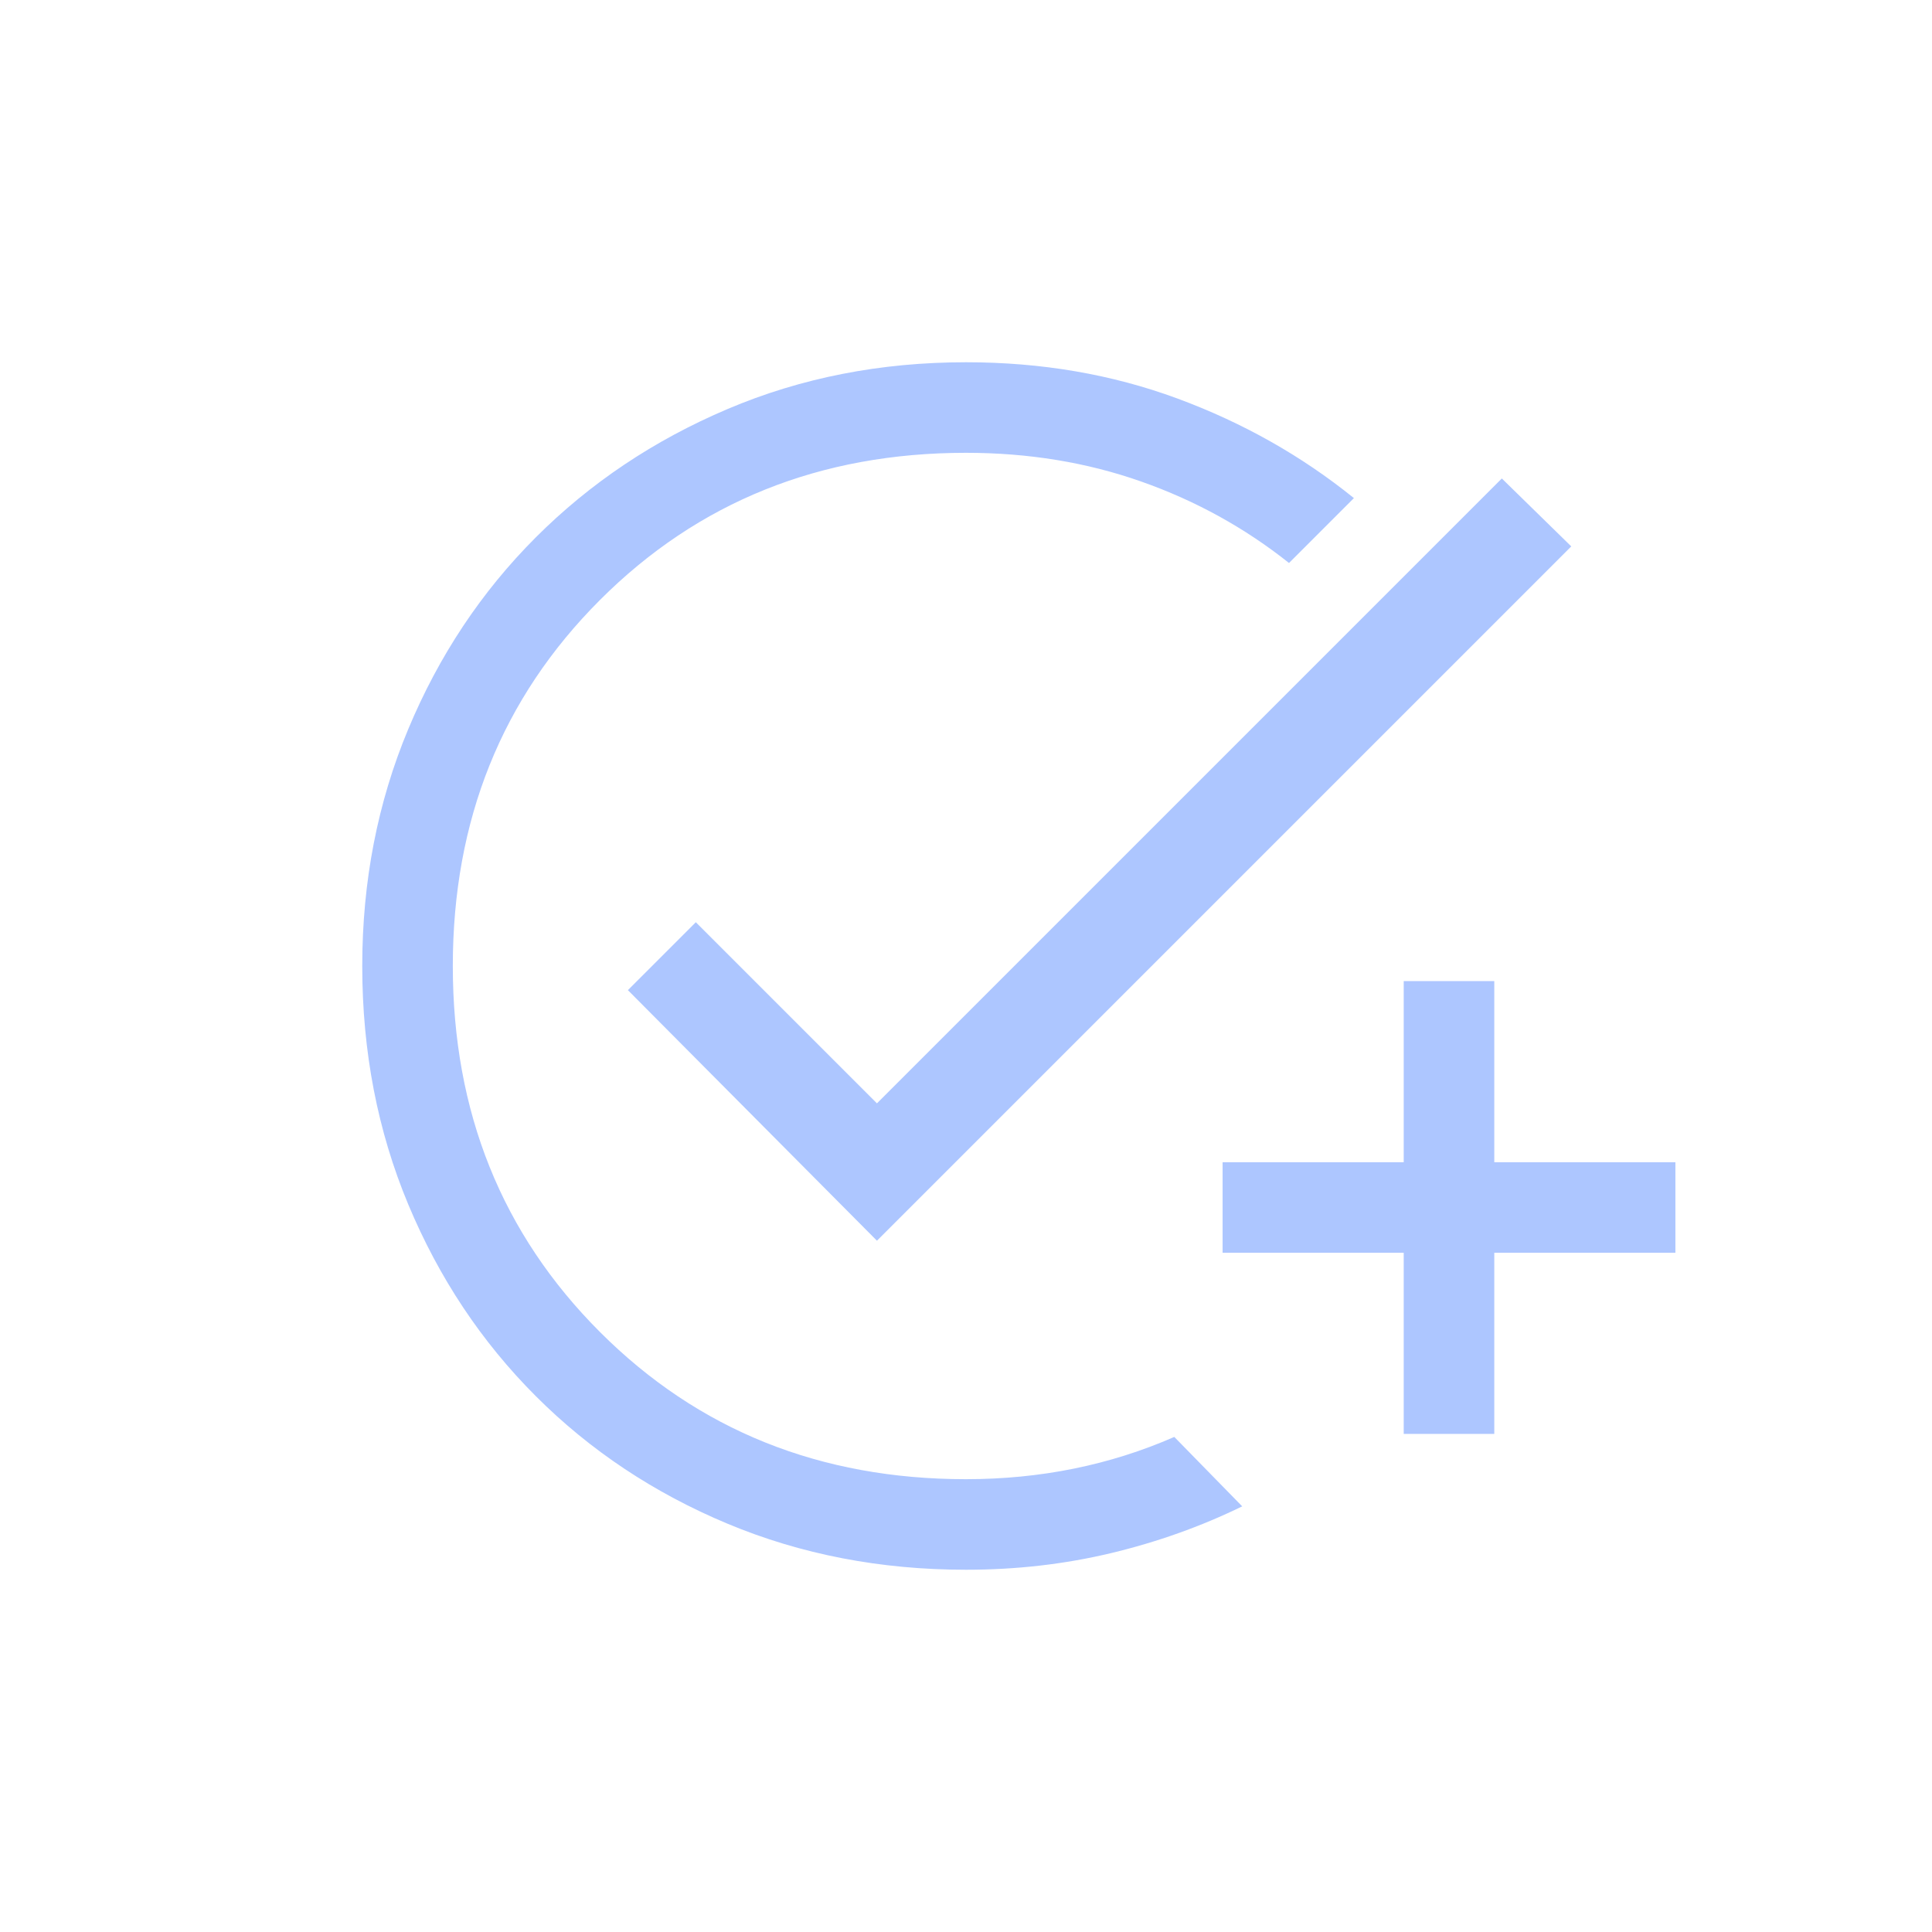
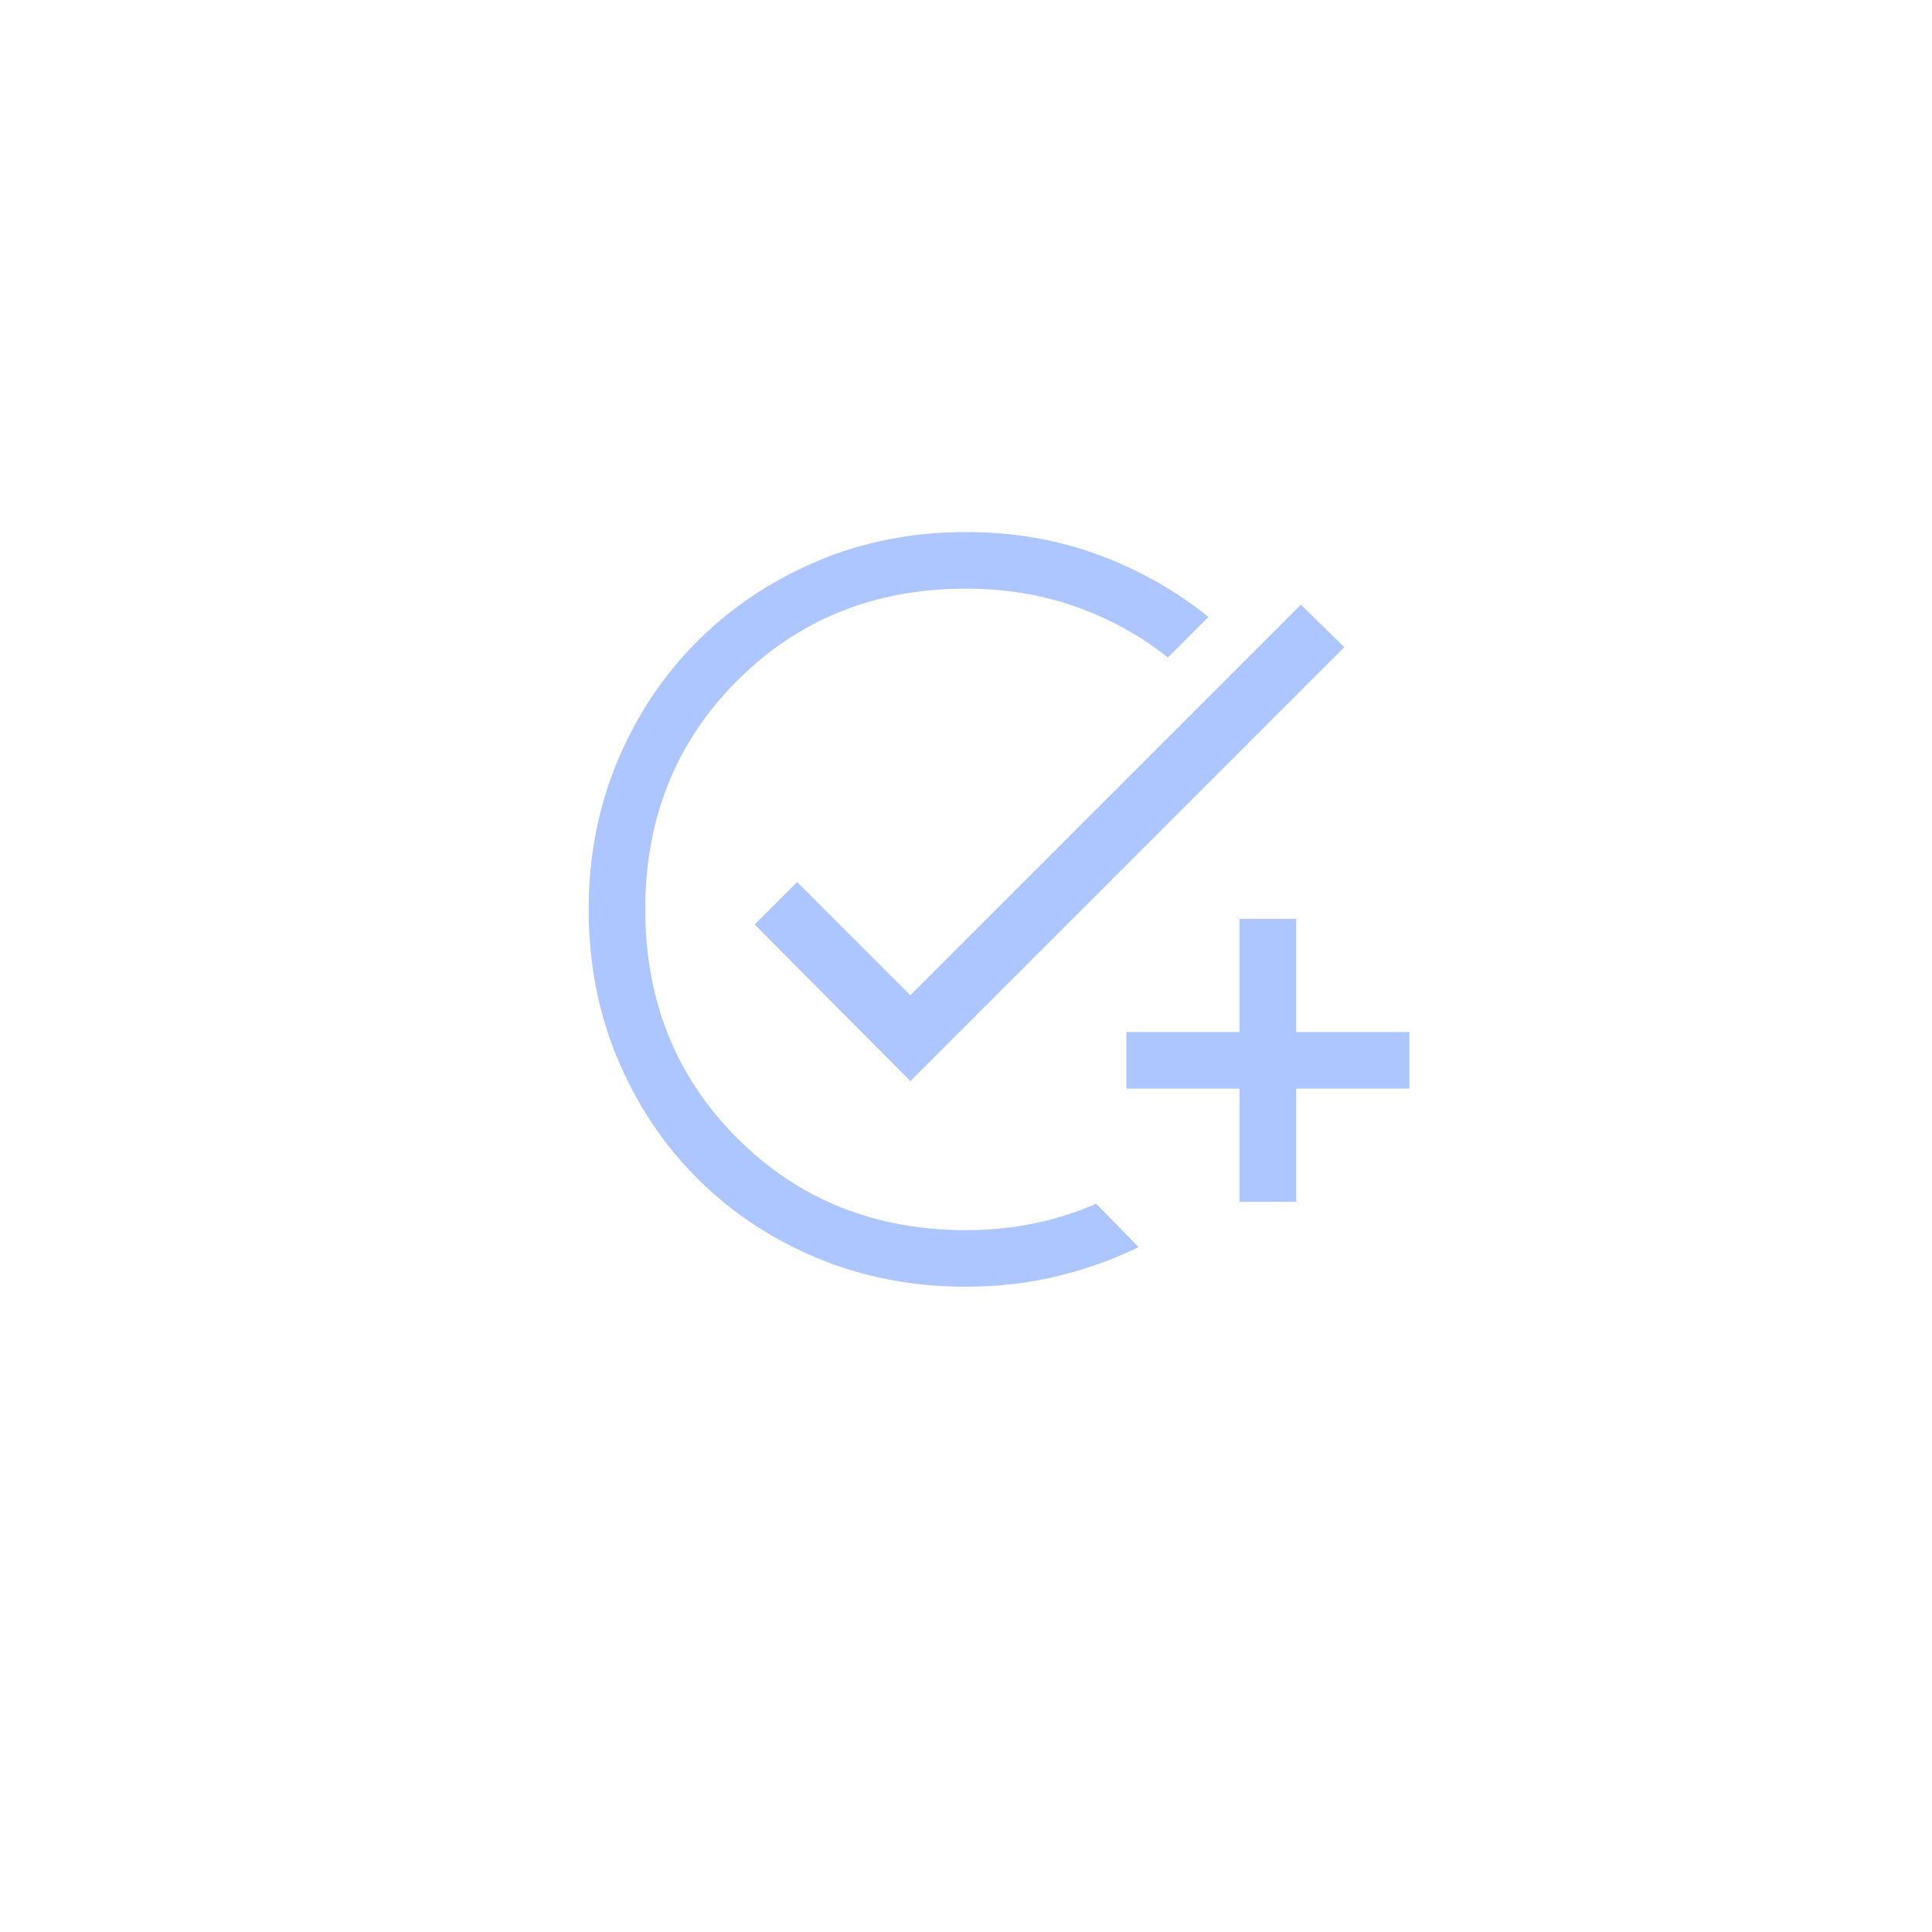
<svg xmlns="http://www.w3.org/2000/svg" width="1024" height="1024" viewBox="0 0 1024 1024" fill="#ADC6FF">
-   <g transform="translate(128, 896) scale(0.8)">
+   <g transform="translate(272, 242) scale(0.5) translate(0, 960)">
    <path d="M480-80q-85 0-158-30.5T195-195q-54-54-84.5-127T80-480q0-84 30.5-157T195-764q54-54 127-85t158-31q75 0 140 24t117 66l-43 43q-44-35-98-54t-116-19q-145 0-242.5 97.5T140-480q0 145 97.5 242.5T480-140q37 0 71.5-7t66.5-21l45 46q-41 20-87 31t-96 11Zm290-90v-120H650v-60h120v-120h60v120h120v60H830v120h-60ZM421-298 256-464l45-45 120 120 414-414 46 45-460 460Z" />
  </g>
</svg>
